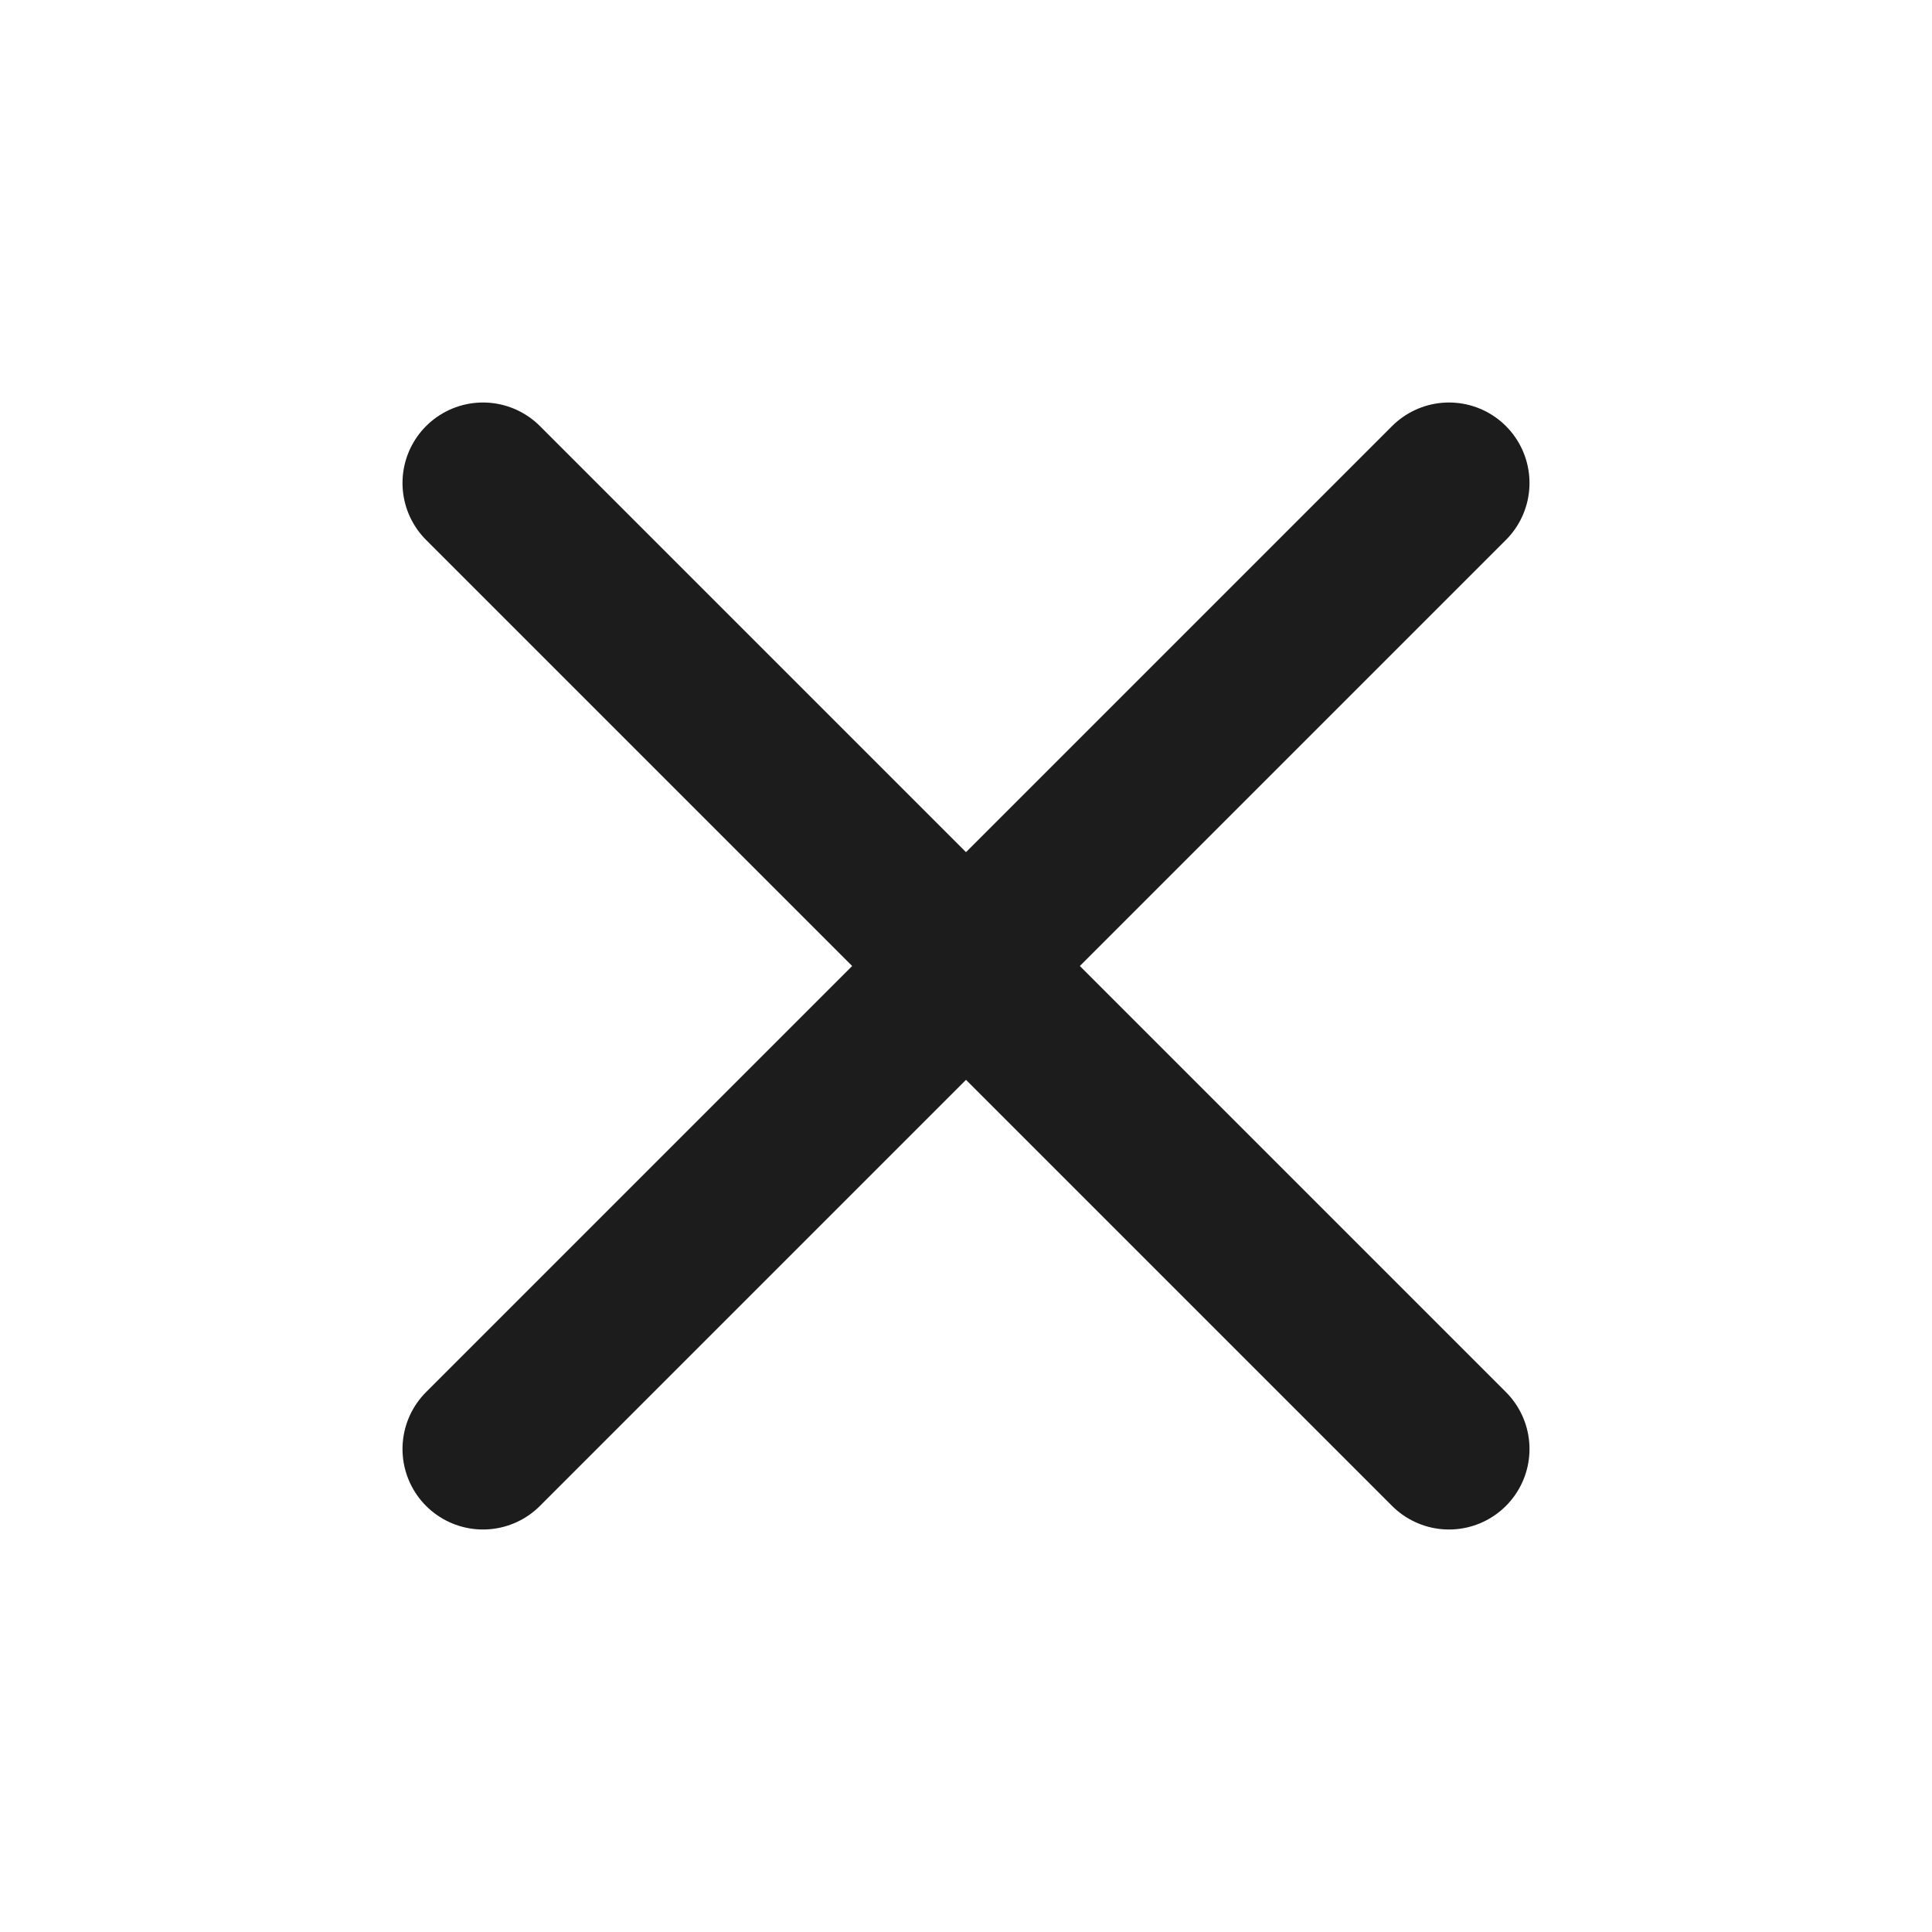
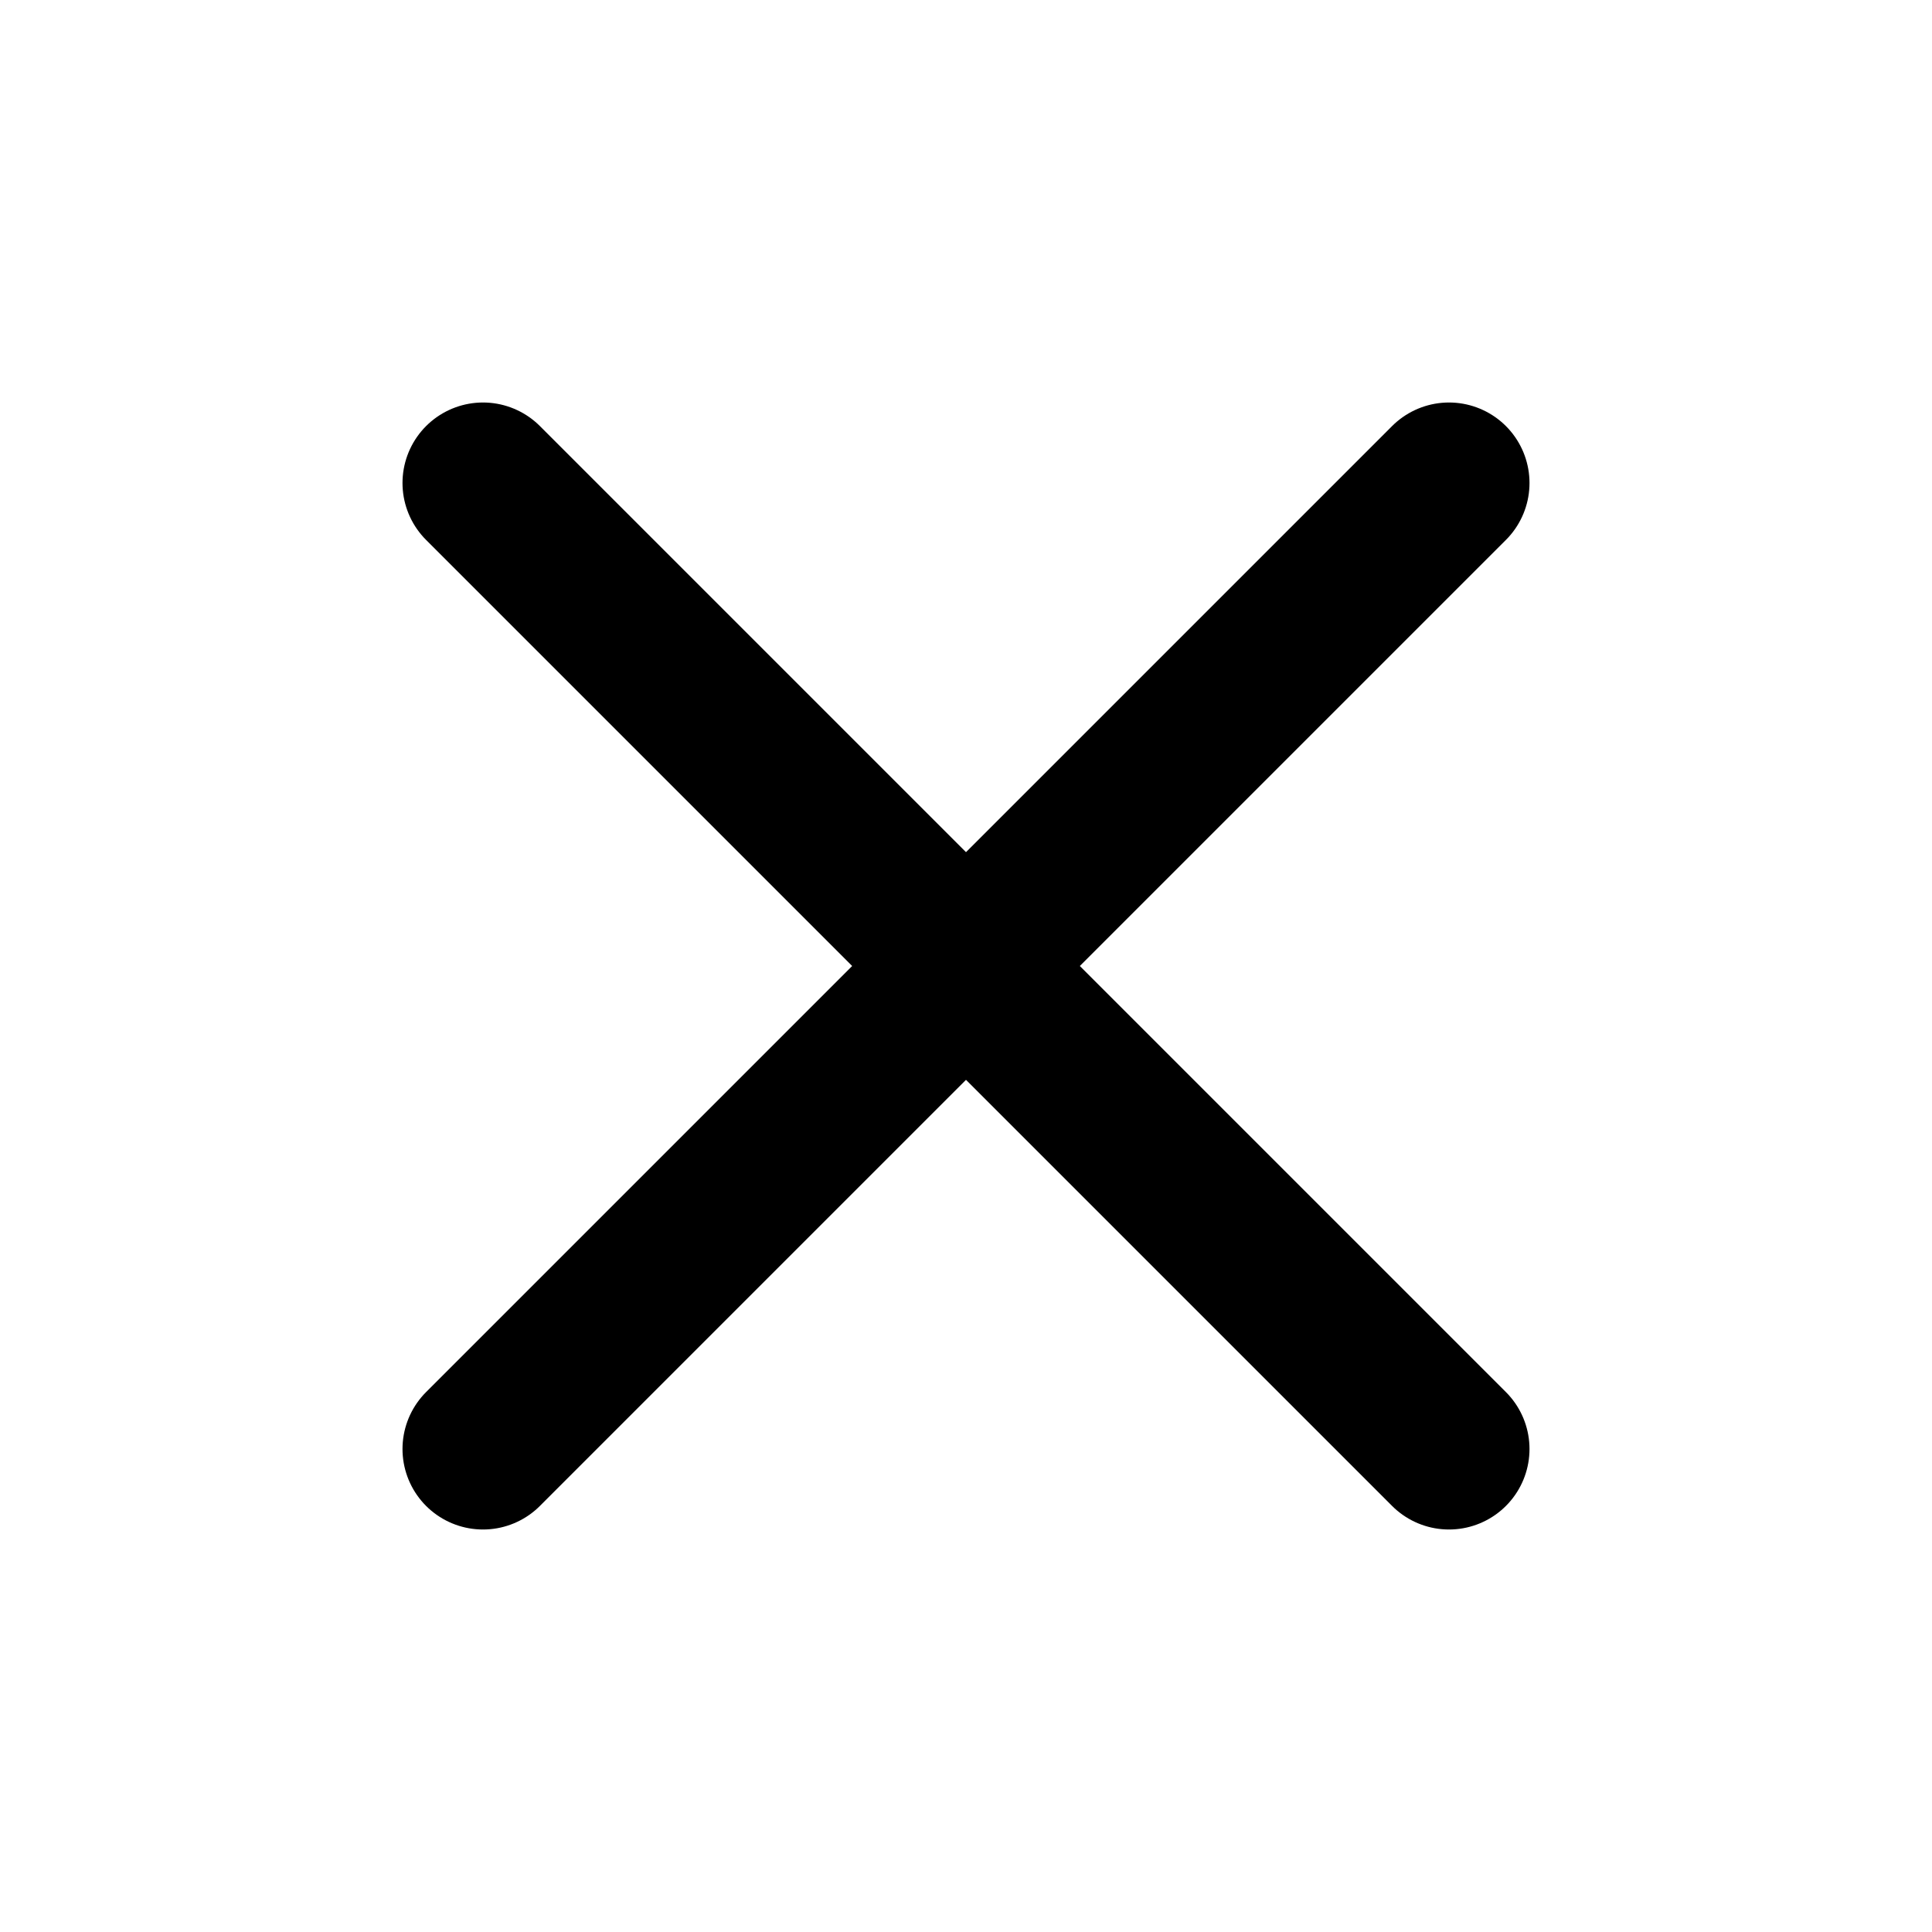
<svg xmlns="http://www.w3.org/2000/svg" width="24" height="24" viewBox="0 0 24 24" fill="none">
-   <path d="M18 6L6 18M6 6L18 18" style="stroke:#1C1C1C; stroke-width:2; stroke-linecap:round; stroke-linejoin:round" />
+   <path d="M18 6L6 18M6 6L18 18" style="stroke:currentColor; stroke-width:2; stroke-linecap:round; stroke-linejoin:round" />
</svg>
